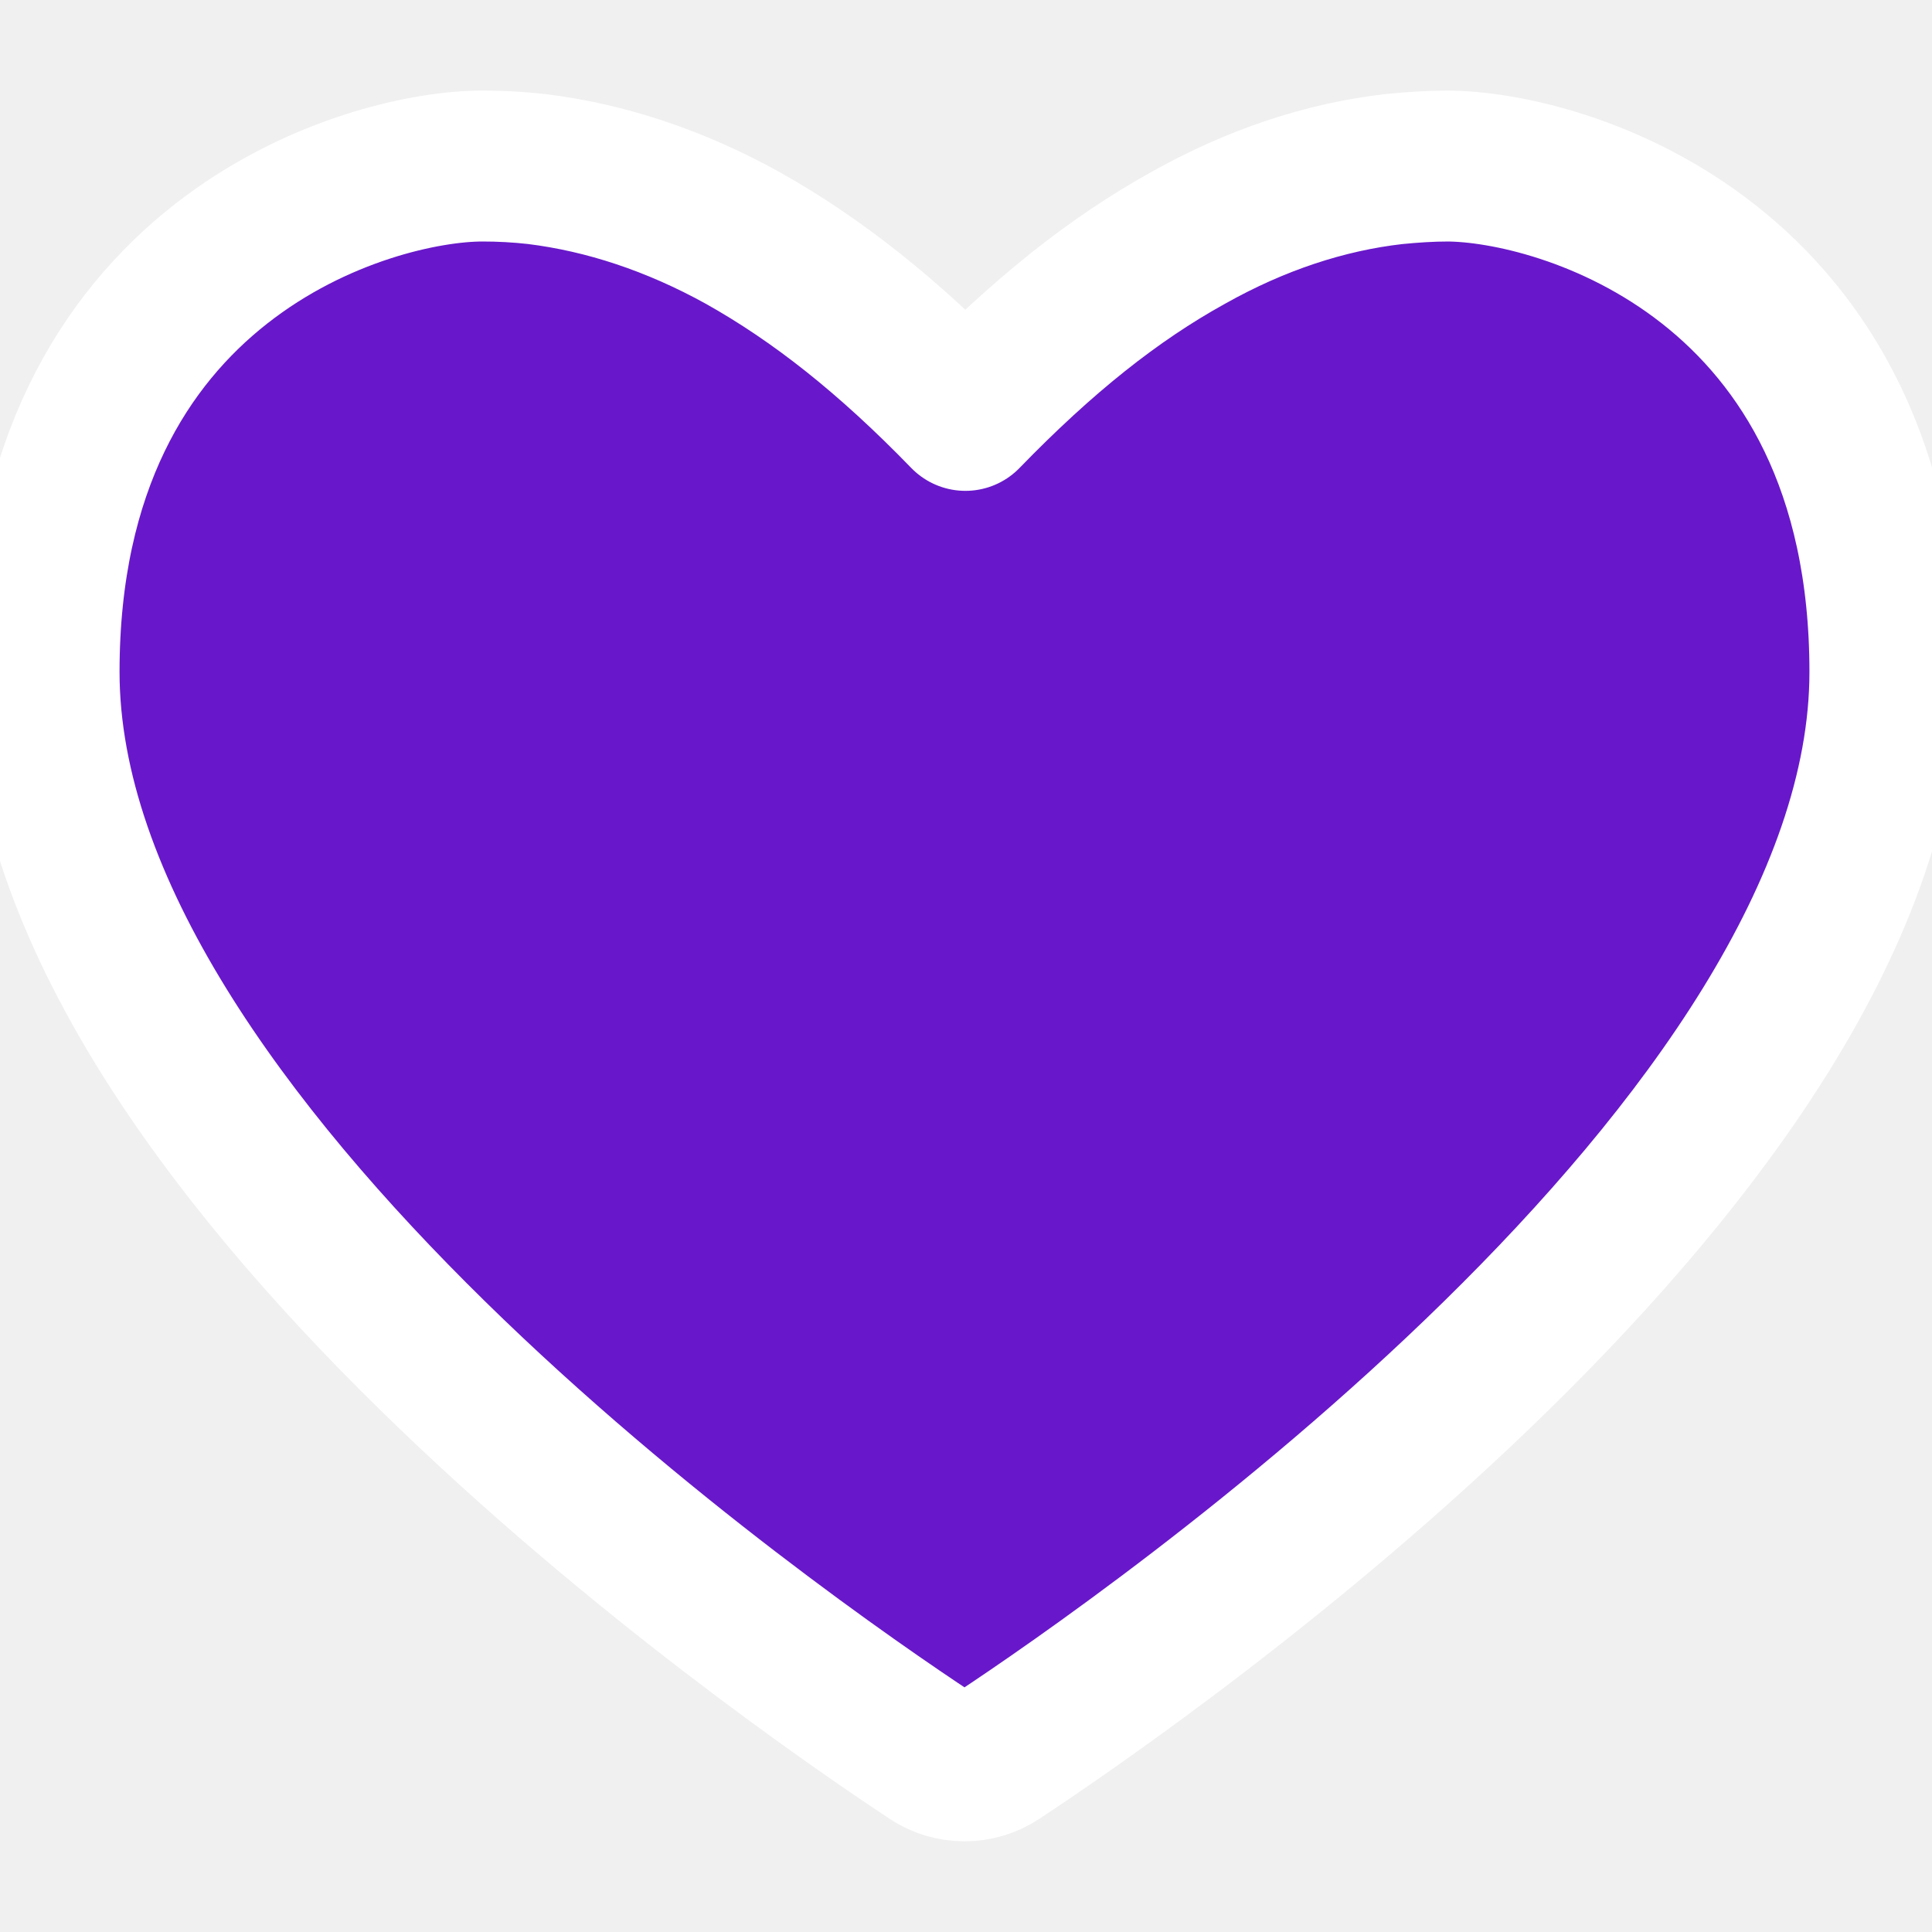
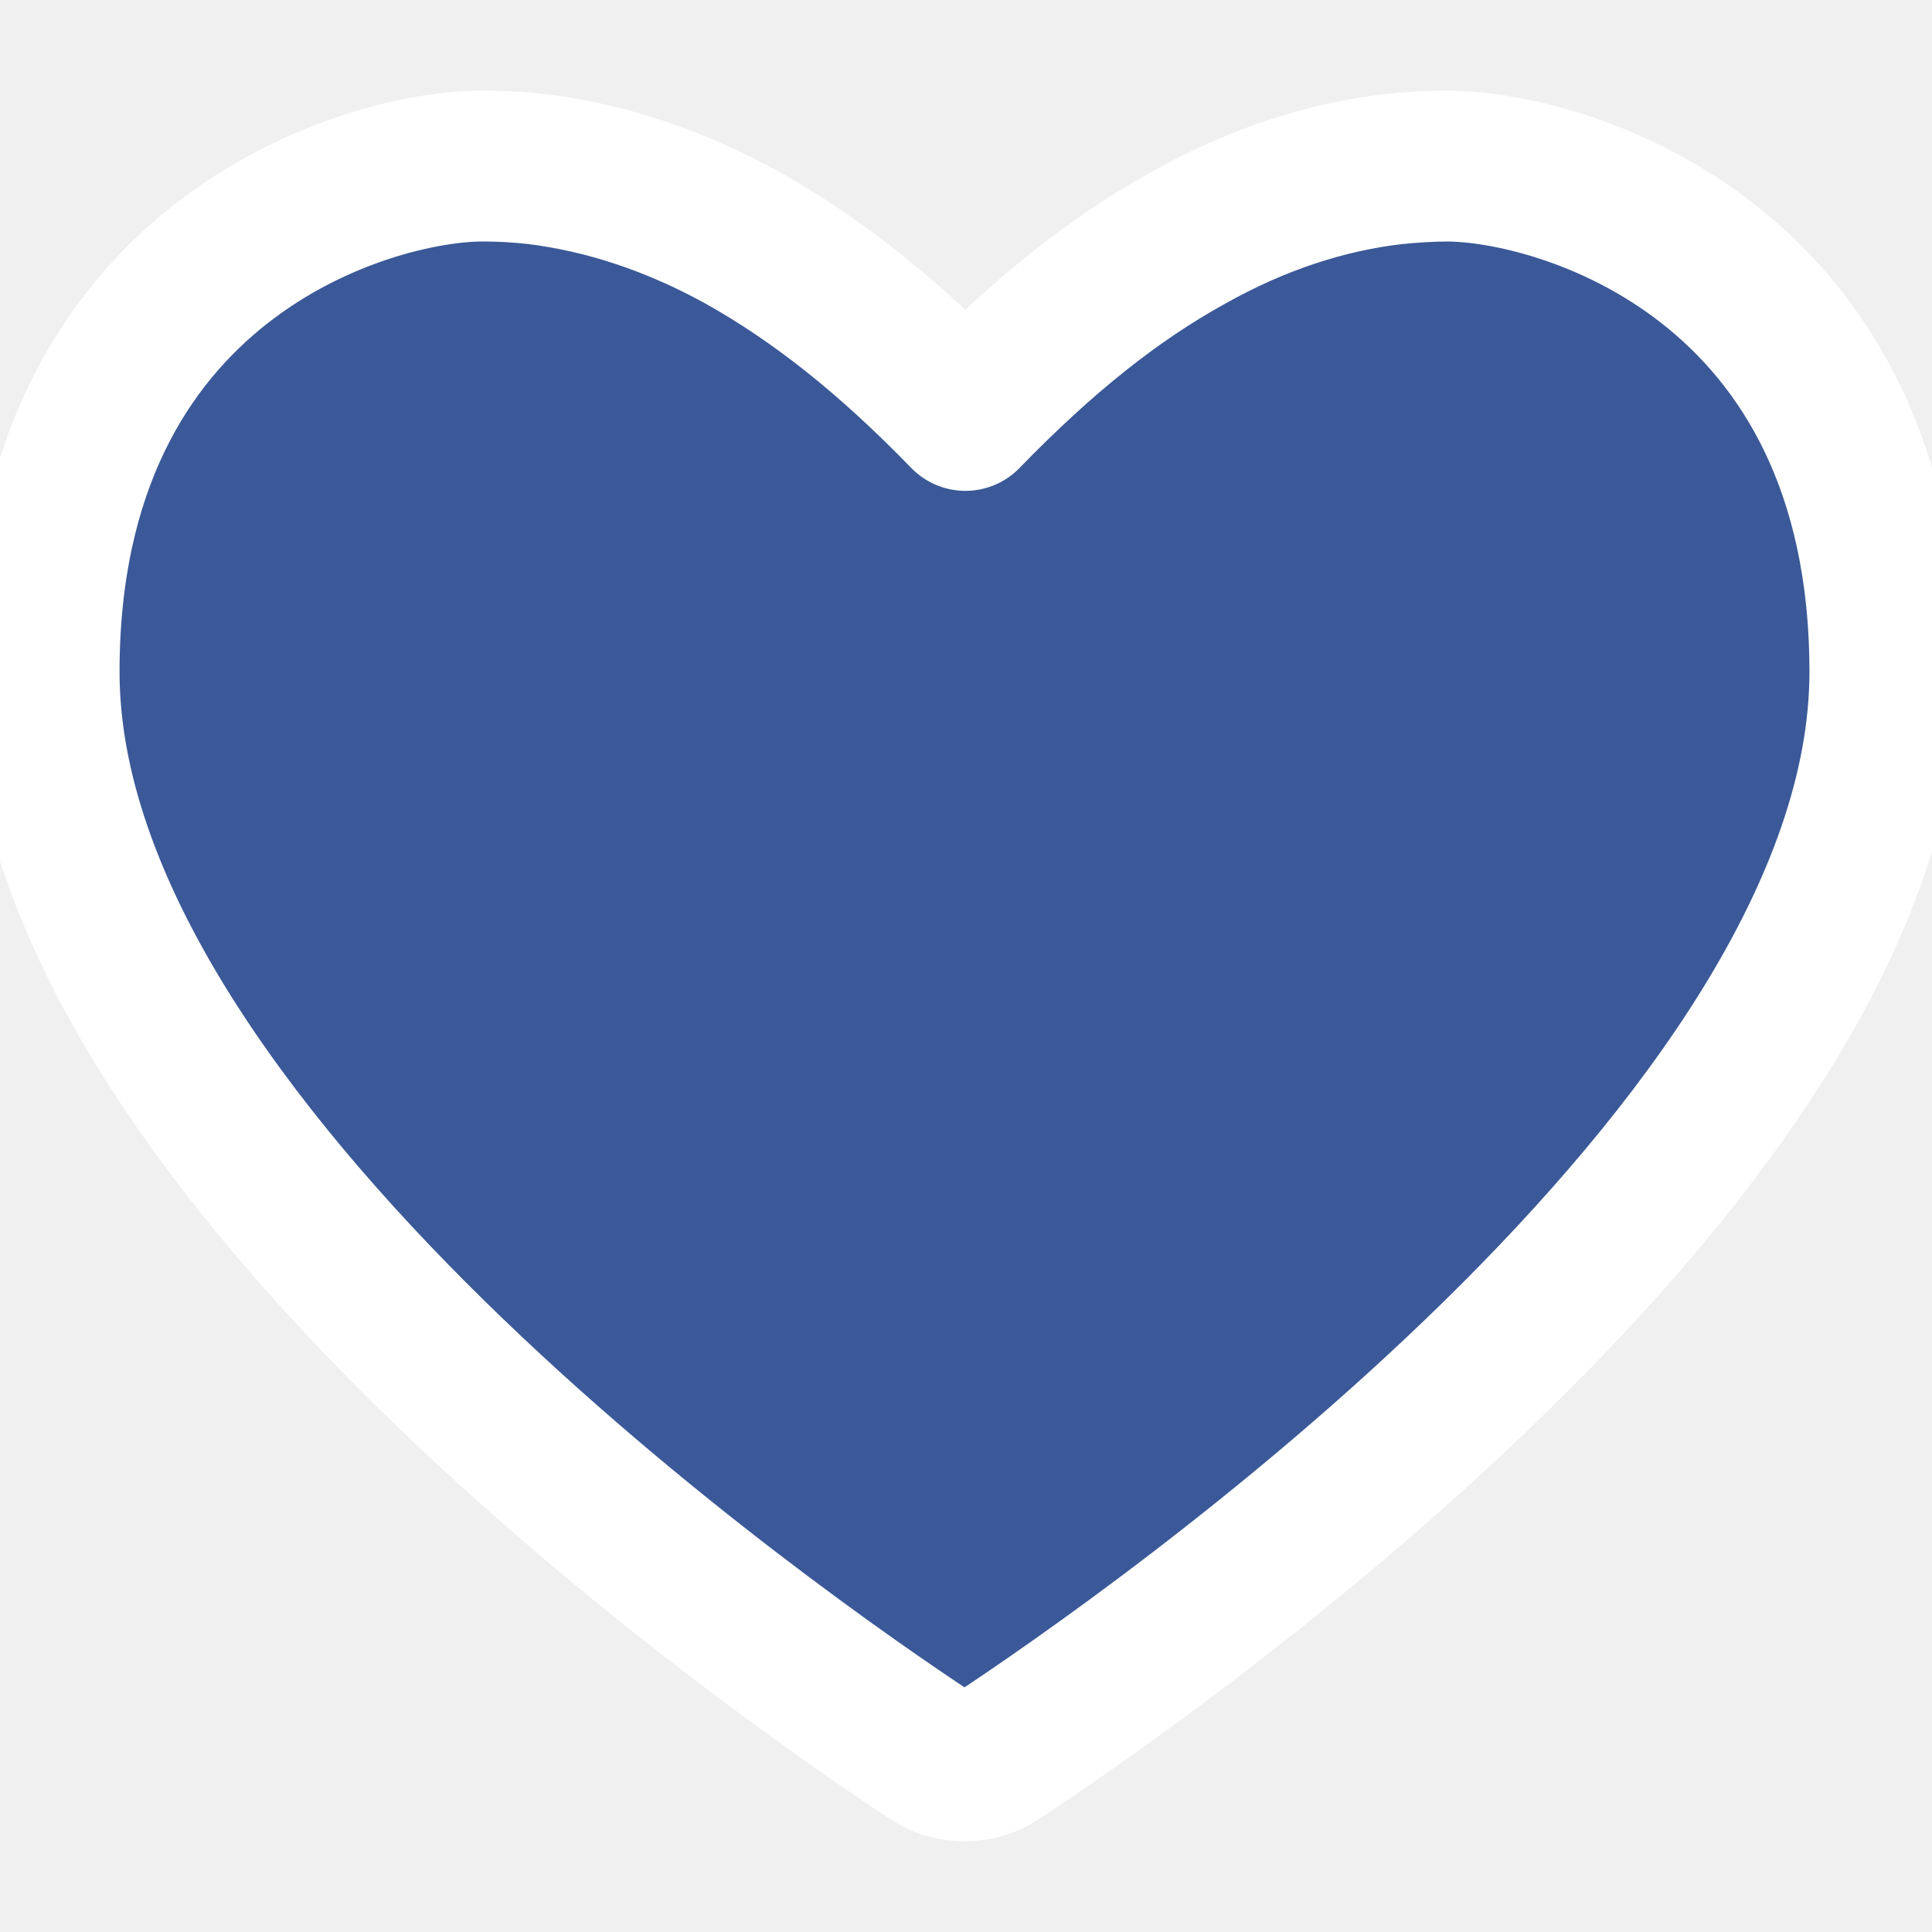
- <svg id="Layer_1" viewBox="0 0 32 32" fill="#6818ca" fill-opacity="1" stroke="#ffffff" stroke-width="2.5" aria-label="Add listing to a list" role="img" stroke-linecap="round" stroke-linejoin="round" style="height: 24px; width: 24px; display: block;">
+ <svg id="Layer_1" viewBox="0 0 32 32" fill="#3b5998 " fill-opacity="1" stroke="#ffffff" stroke-width="2.5" aria-label="Add listing to a list" role="img" stroke-linecap="round" stroke-linejoin="round" style="height: 24px; width: 24px; display: block;">
  <path d="m23.99 2.75c-.3 0-.6.02-.9.05-1.14.13-2.29.51-3.41 1.14-1.23.68-2.41 1.62-3.69 2.94-1.28-1.32-2.46-2.25-3.69-2.94-1.12-.62-2.27-1-3.41-1.14a7.96 7.96 0 0 0 -.9-.05c-1.88 0-7.26 1.54-7.26 8.38 0 7.86 12.24 16.33 14.69 17.95a1 1 0 0 0 1.11 0c2.45-1.62 14.69-10.09 14.69-17.95 0-6.84-5.37-8.38-7.26-8.38" />
</svg>
